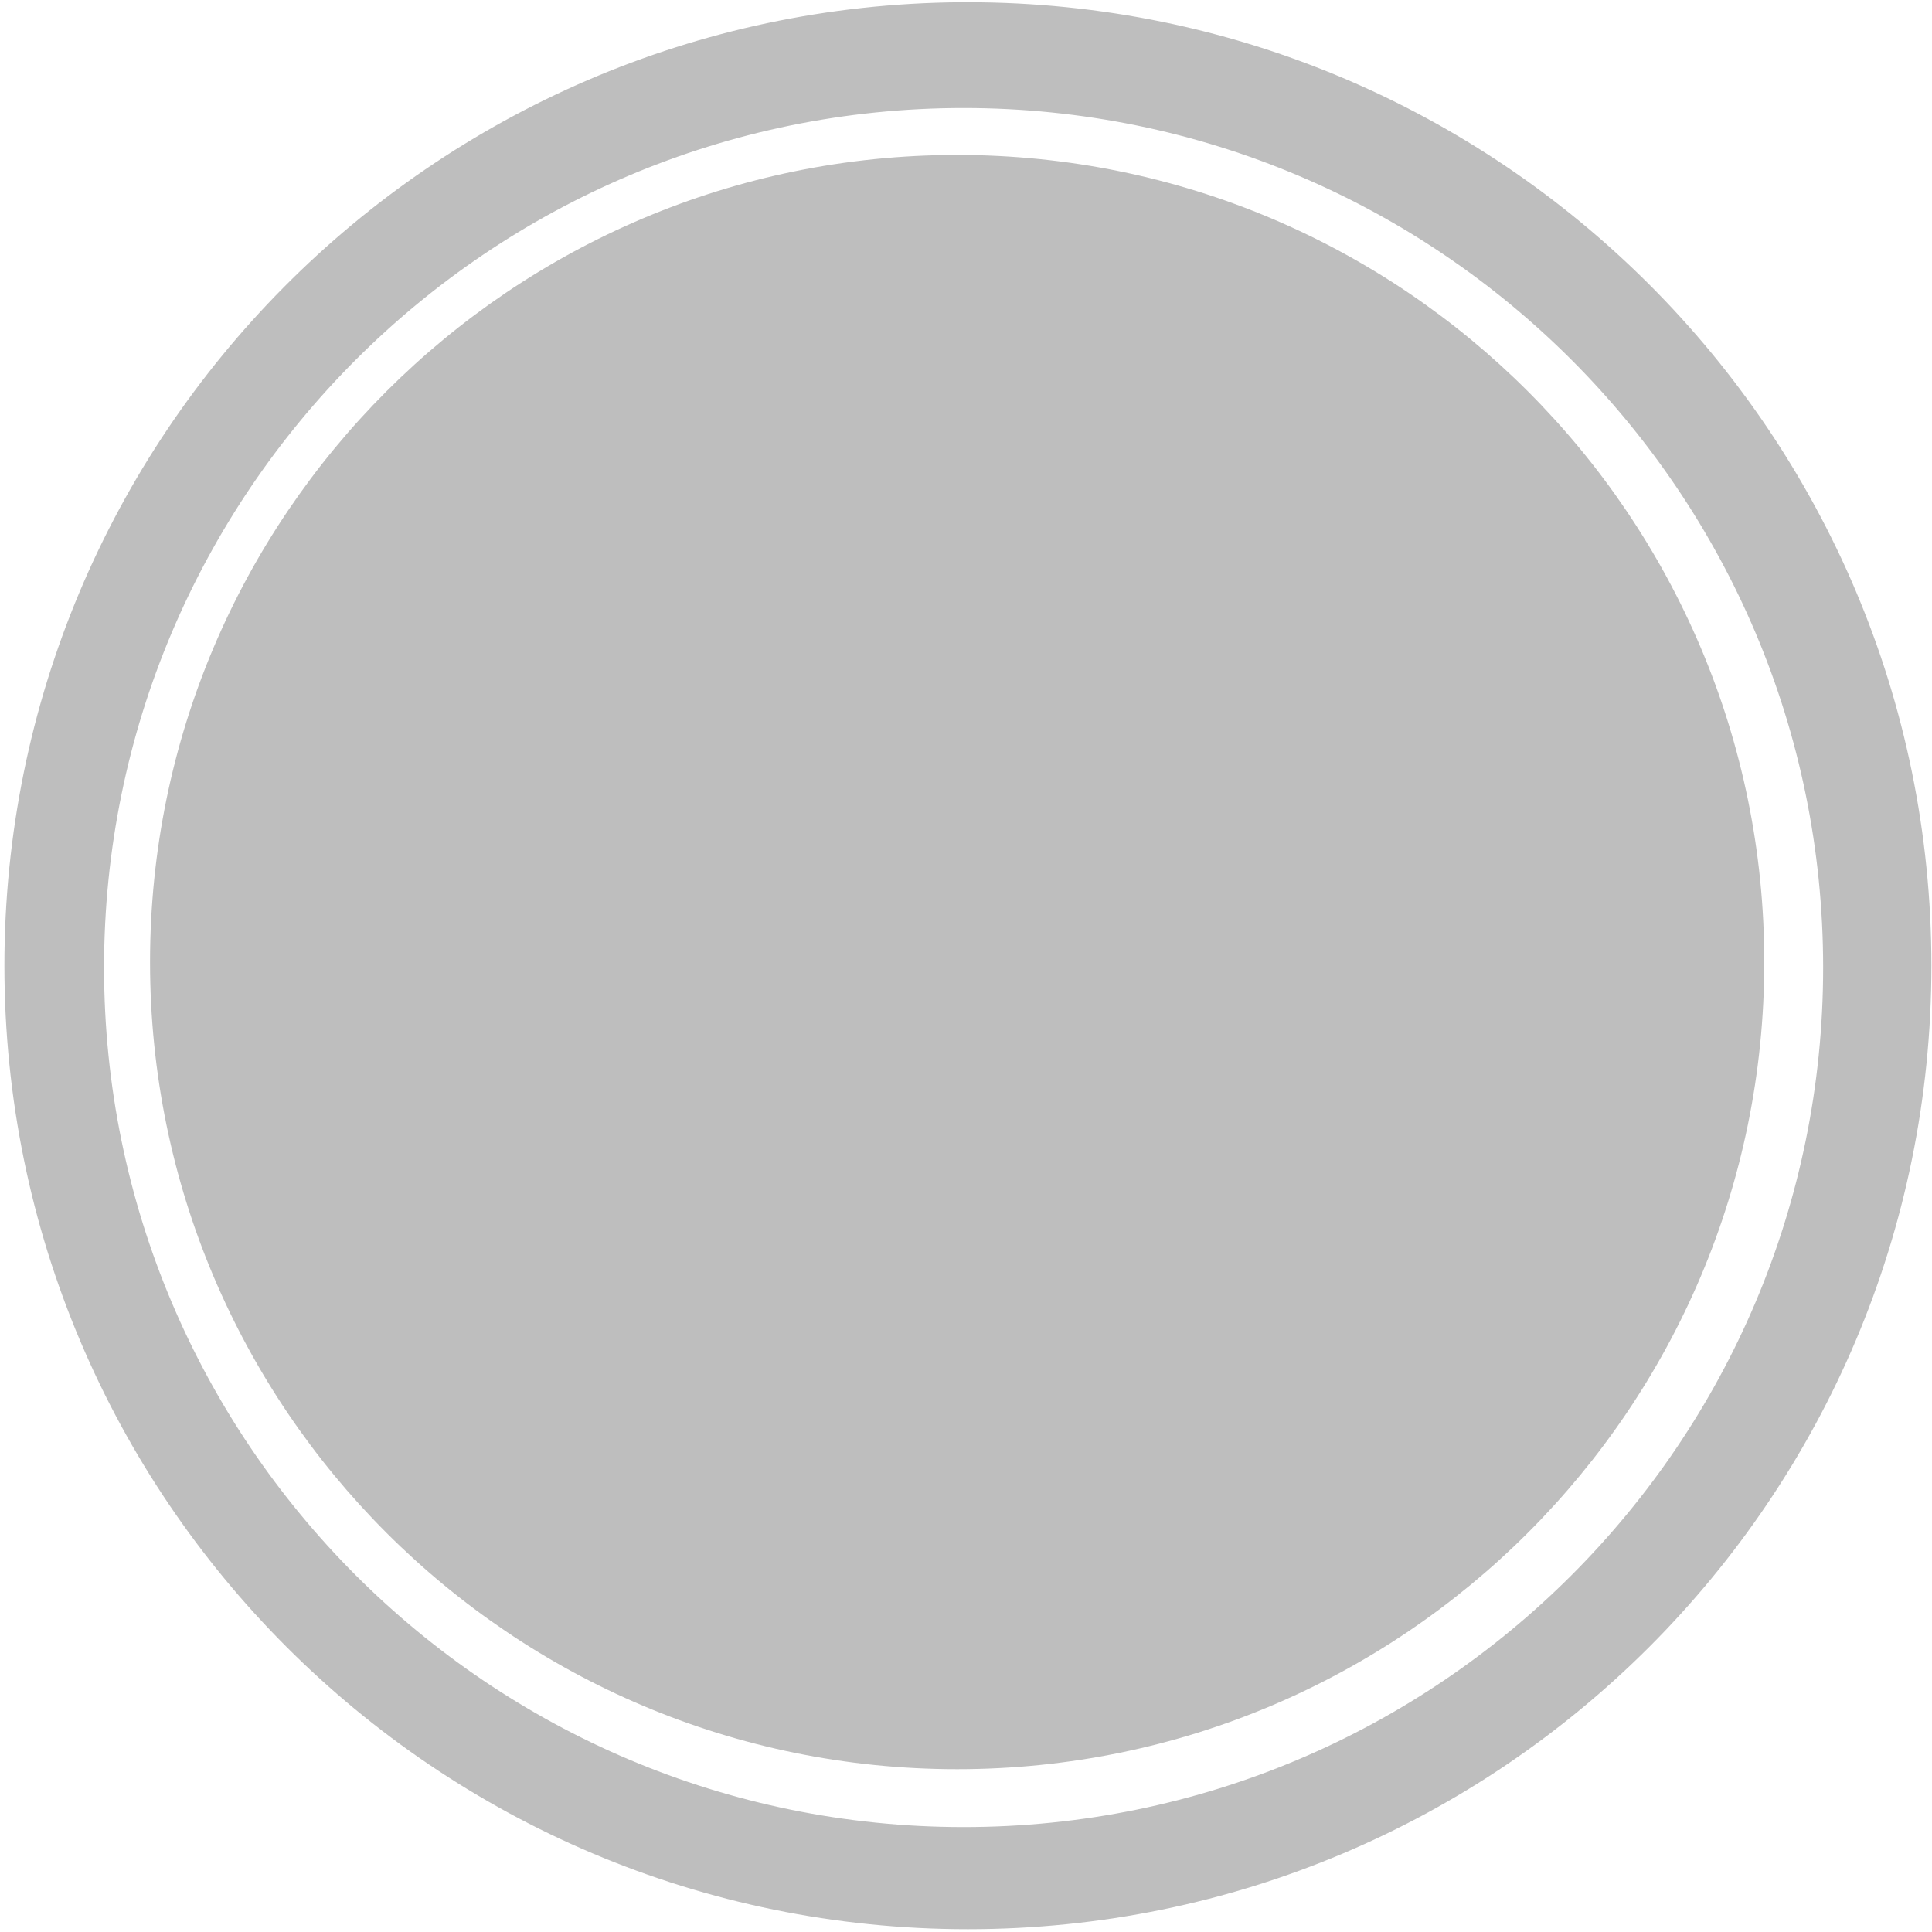
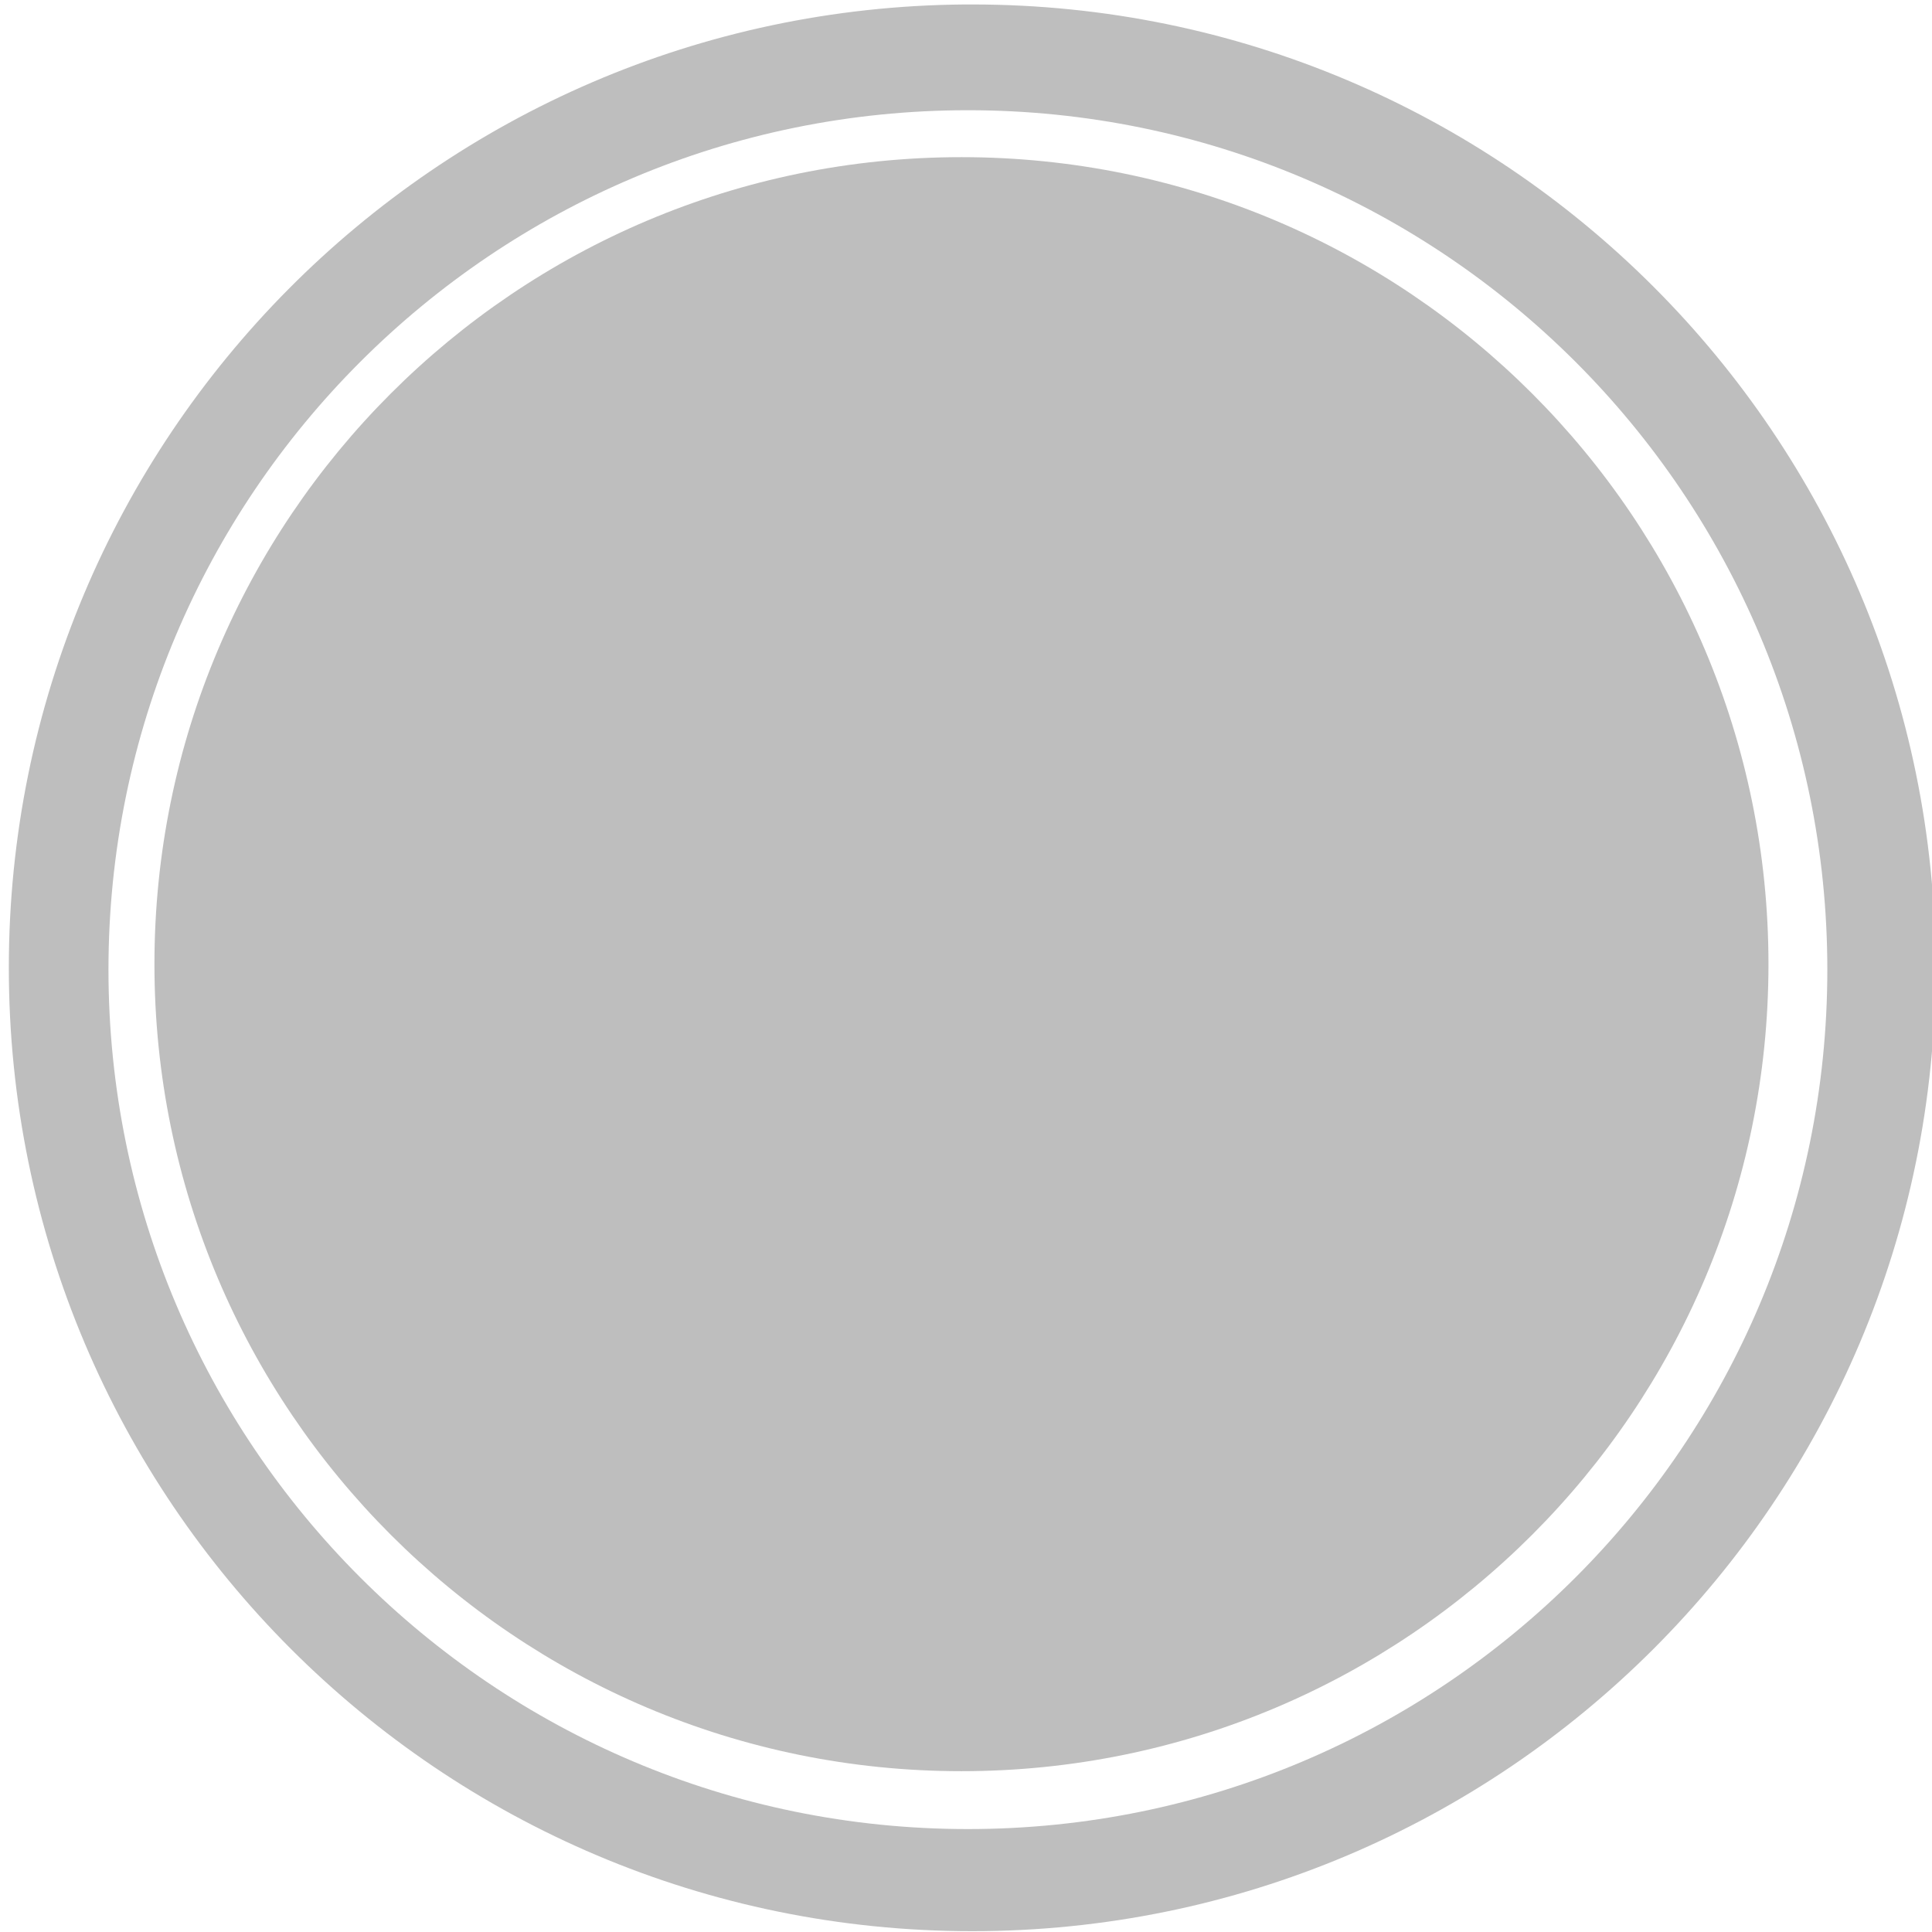
- <svg xmlns="http://www.w3.org/2000/svg" width="64" height="64" viewBox="0 0 16.933 16.933" version="1.1" id="svg8">
+ <svg xmlns="http://www.w3.org/2000/svg" width="32" height="32" viewBox="0 0 8.467 8.467" version="1.1" id="svg8">
  <defs id="defs2" />
-   <g id="layer1">
-     <path id="path833" style="fill:#bebebe;stroke-width:1;fill-opacity:1" d="M 31.811 0.074 A 31.916 31.916 0 0 0 0.146 31.99 A 31.916 31.916 0 0 0 32.062 63.906 A 31.916 31.916 0 0 0 63.979 31.99 A 31.916 31.916 0 0 0 32.062 0.074 A 31.916 31.916 0 0 0 31.811 0.074 z M 31.92 3.578 A 28.472 28.472 0 0 1 60.393 32.051 A 28.472 28.472 0 0 1 31.92 60.523 A 28.472 28.472 0 0 1 3.447 32.051 A 28.472 28.472 0 0 1 31.92 3.578 z " transform="scale(0.2645833)" />
-     <circle style="fill:#bebebe;stroke-width:0.254;fill-opacity:1" id="path840" cx="8.389" cy="8.432" r="7.074" />
+   <g id="layer1" transform="matrix(0.4999636,0,0,0.4999636,0.01938007,0.00978634)">
+     <path id="path833" style="fill:#bebebe;fill-opacity:1;stroke-width:1" d="M 31.811,0.074 A 31.916,31.916 0 0 0 0.146,31.99 31.916,31.916 0 0 0 32.062,63.906 31.916,31.916 0 0 0 63.979,31.99 31.916,31.916 0 0 0 32.062,0.074 a 31.916,31.916 0 0 0 -0.252,0 z M 31.92,3.578 A 28.472,28.472 0 0 1 60.393,32.051 28.472,28.472 0 0 1 31.92,60.523 28.472,28.472 0 0 1 3.447,32.051 28.472,28.472 0 0 1 31.92,3.578 Z" transform="scale(0.2645833)" />
+     <circle style="fill:#bebebe;fill-opacity:1;stroke-width:0.254" id="path840" cx="8.389" cy="8.432" r="7.074" />
  </g>
</svg>
